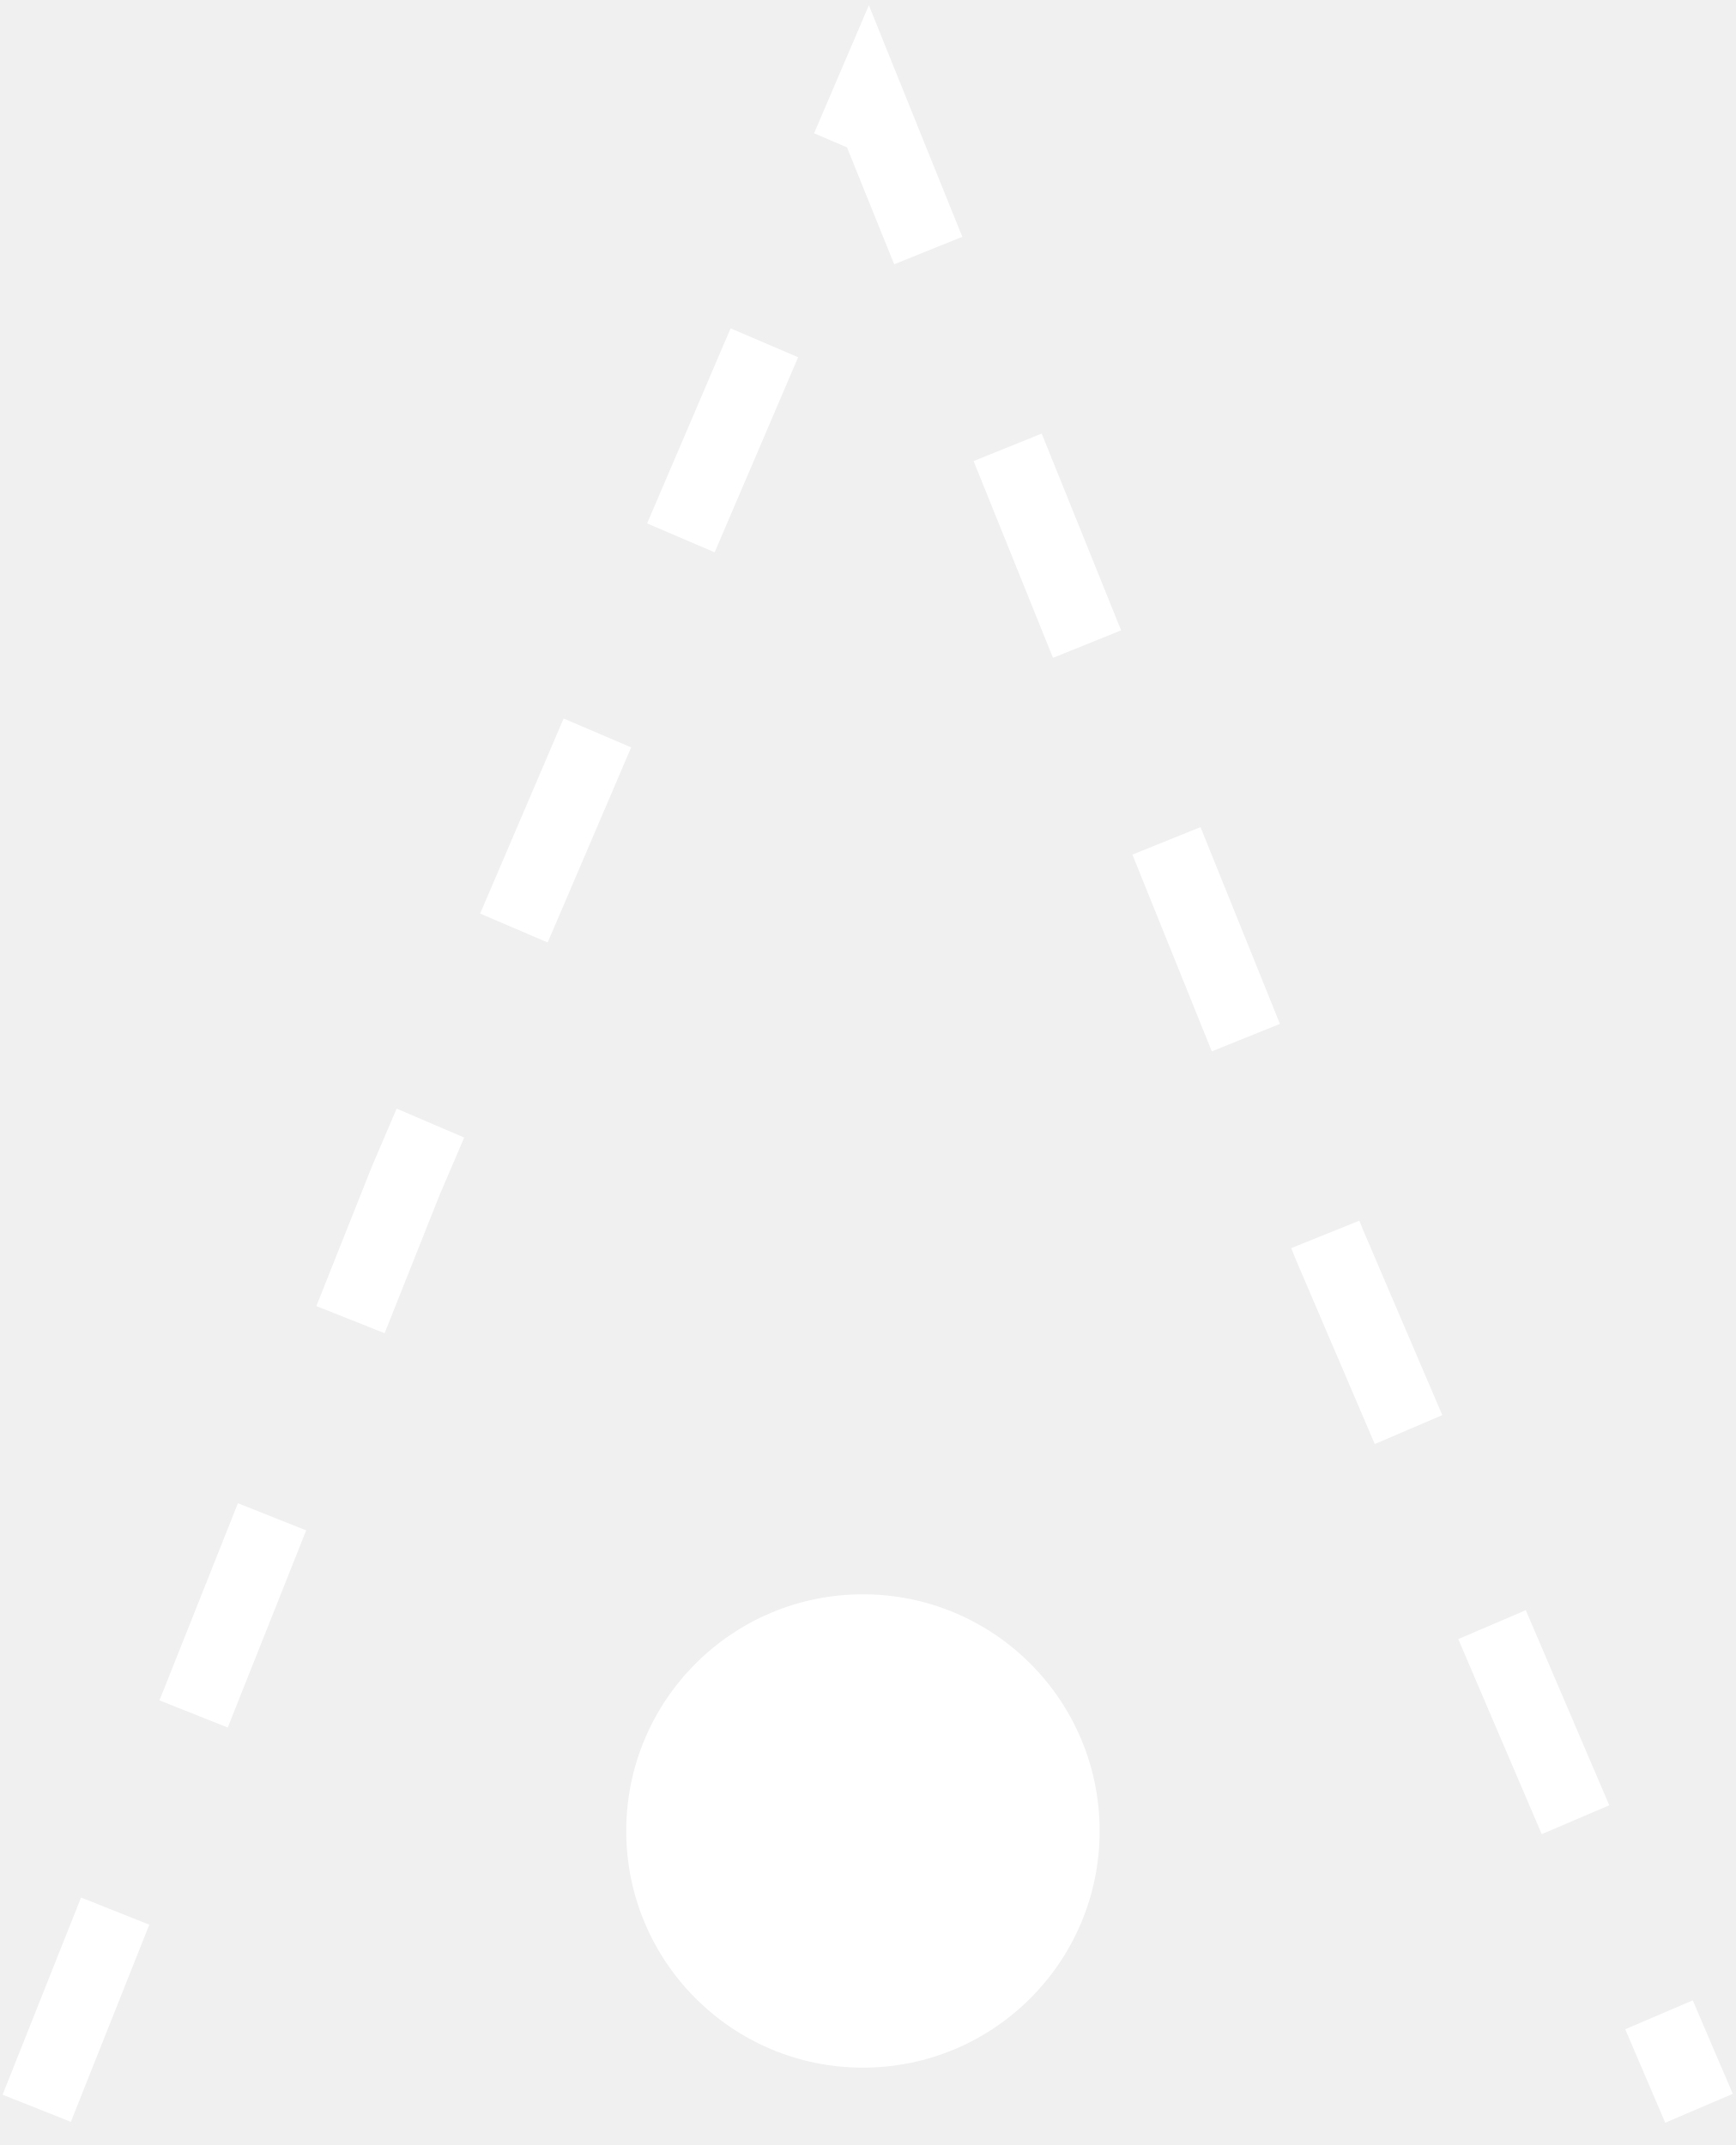
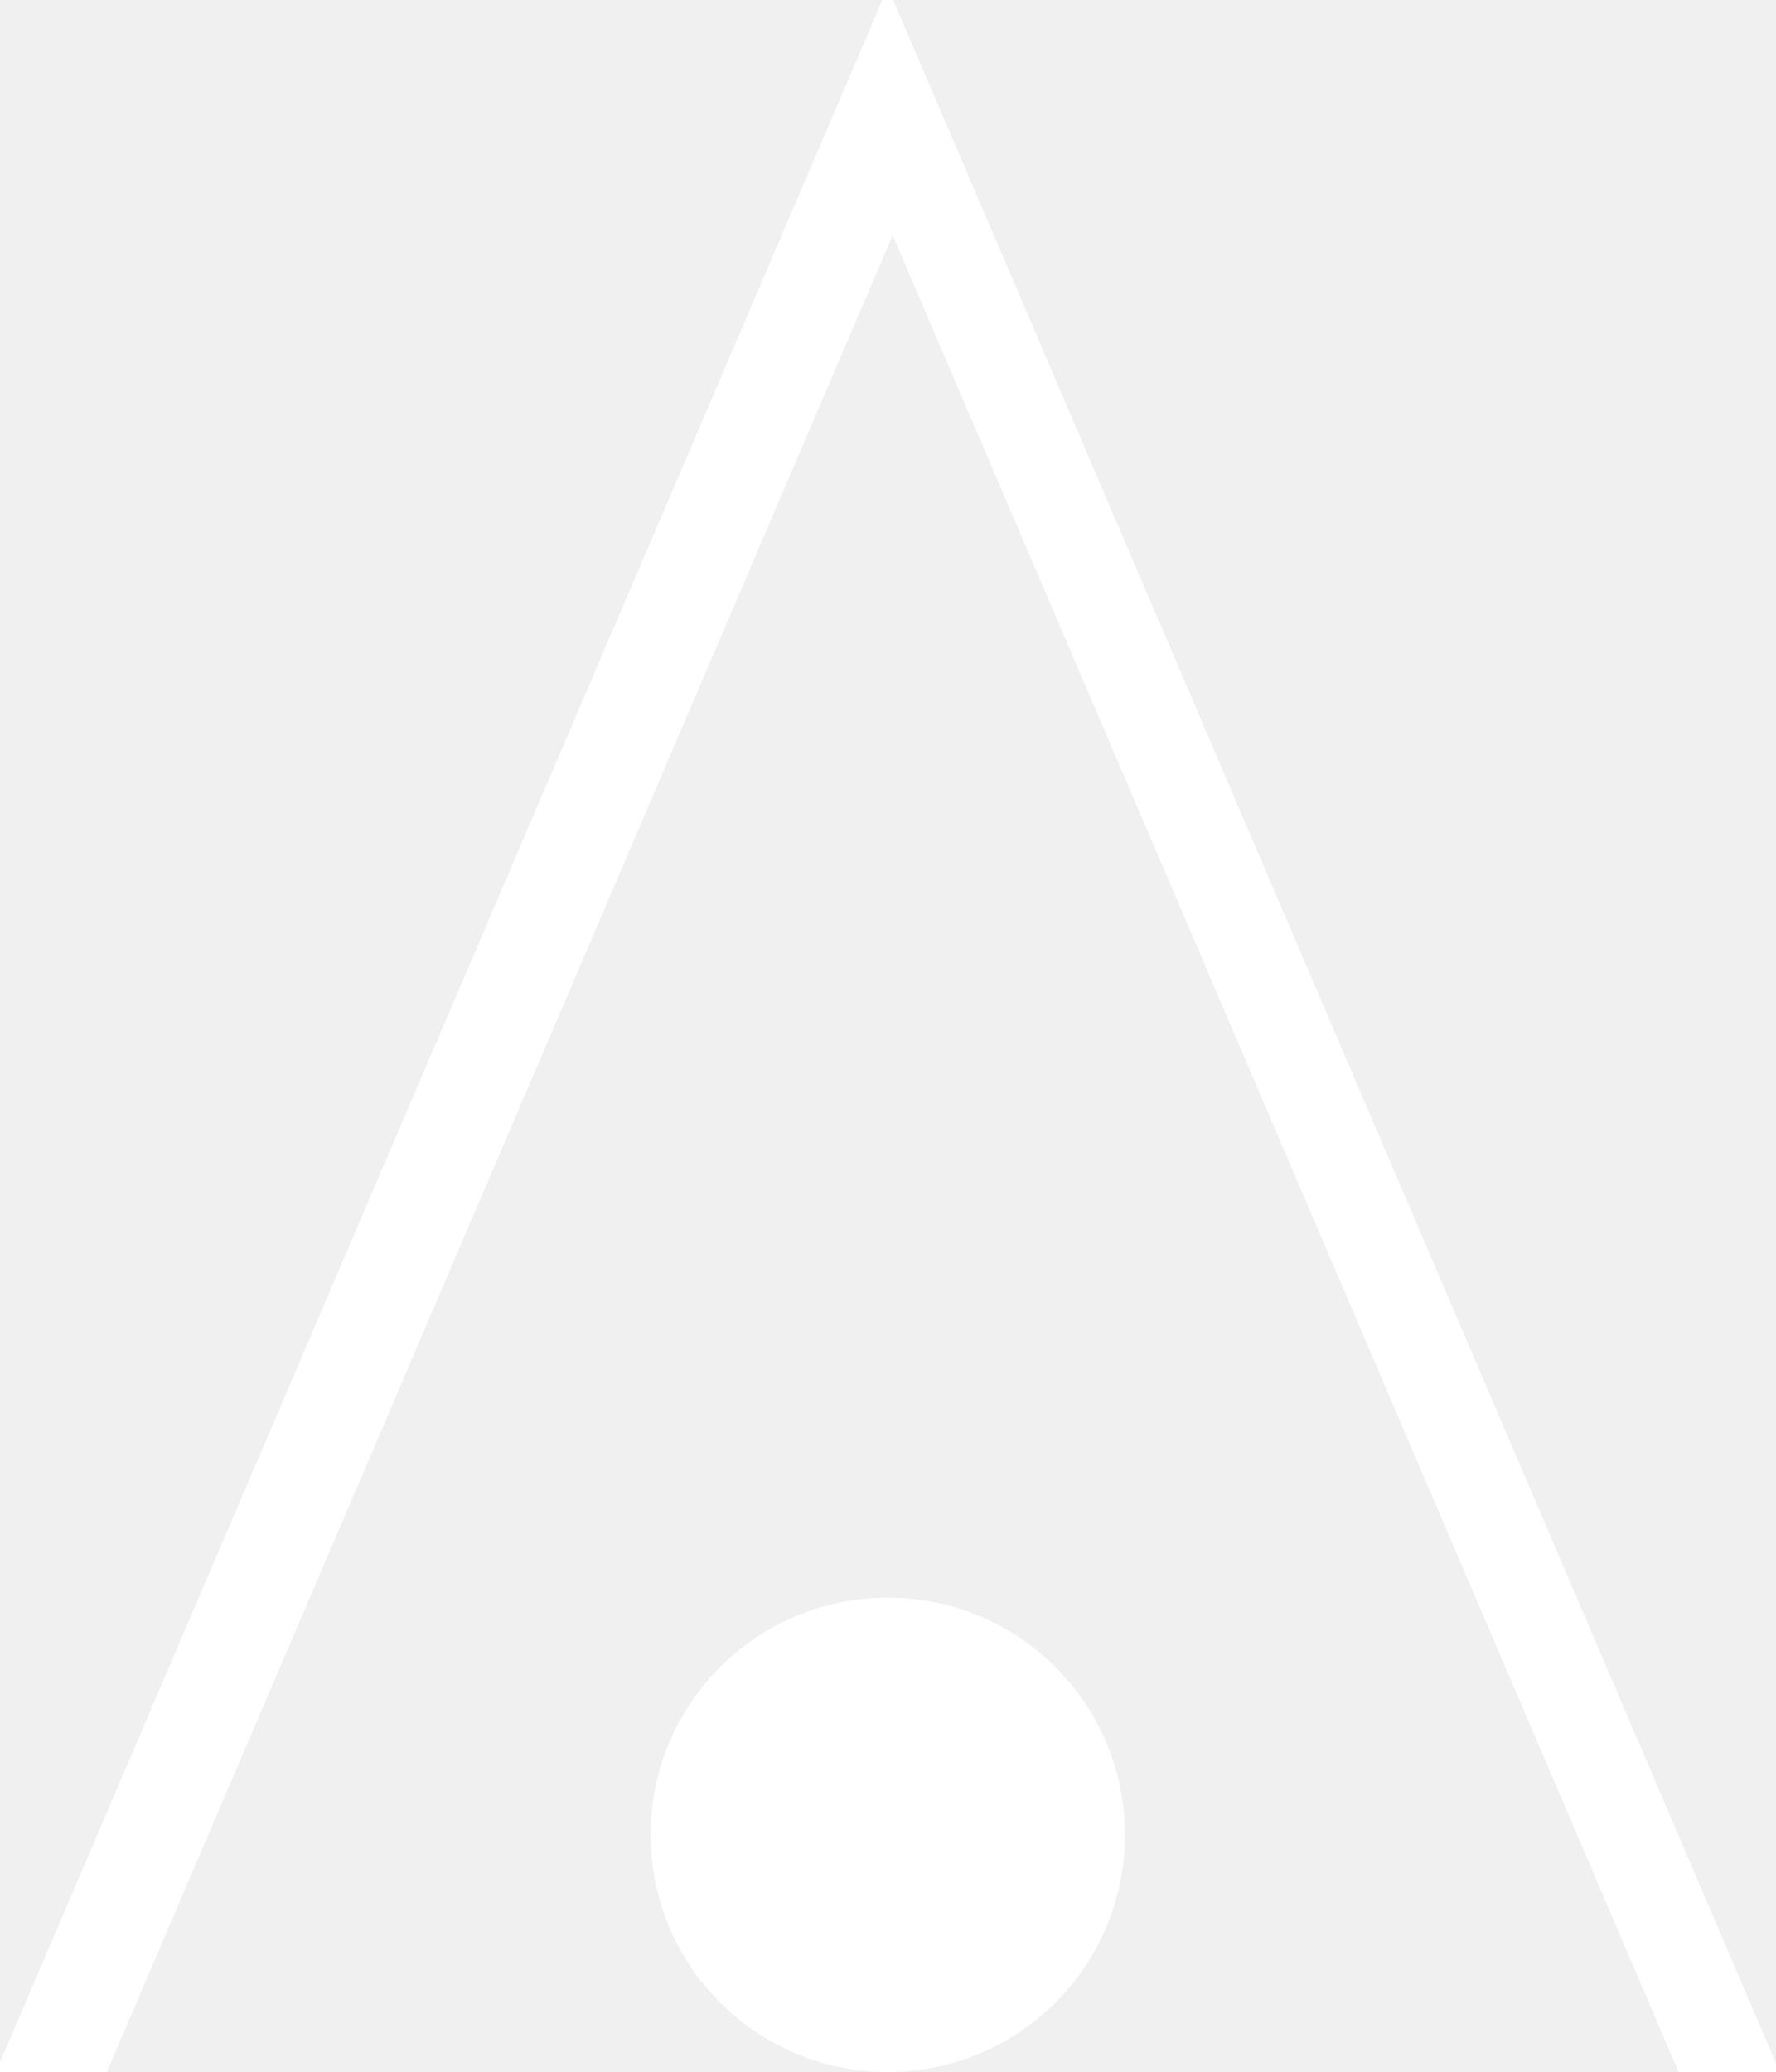
- <svg xmlns="http://www.w3.org/2000/svg" version="1.1" id="_0.G-MPOAOF------X" x="0px" y="0px" width="212.655" height="262.837" viewBox="0 0 212.655 262.837" enable-background="new 0 0 400 400" xml:space="preserve">
-   <defs id="defs11" />
-   <polyline points="93.776,331.485 139.007,217.782  195.604,85.518 252.199,225.782 297.431,331.485 " id="polyline3" style="fill:none;stroke:#ffffff;stroke-width:9;stroke-dasharray:26" transform="translate(-89.276,-73.148)" />
-   <path d="M 105.724,1" id="path5" style="stroke:#ffffff;stroke-width:2" />
-   <circle cx="195" cy="297.506" r="29" id="circle7" style="fill:#ffffff" transform="translate(-89.276,-73.148)" />
+ <svg xmlns="http://www.w3.org/2000/svg" version="1.1" id="_0.G-MPOAOF------X" x="0px" y="0px" width="217.117" height="253.358" viewBox="0 0 217.117 253.358" enable-background="new 0 0 400 400" xml:space="preserve" preserveAspectRatio="xMidYMid meet" zoomAndPan="magnify" contentScriptType="application/ecmascript" contentStyleType="text/css">
+   <defs id="defs9" />
+   <polygon points="302.558,325.506 248.779,199.828 195,74.148 141.222,199.828 87.441,325.506 98.845,325.506 141.824,225.064 195.604,99.385 249.382,225.064 292.362,325.506 " id="polygon3" style="fill:#ffffff;stroke:#ffffff;stroke-width:2" transform="translate(-86.441,-73.148)" />
+   <circle cx="195" cy="297.506" r="29" id="circle5" style="fill:#ffffff" transform="translate(-86.441,-73.148)" />
</svg>
